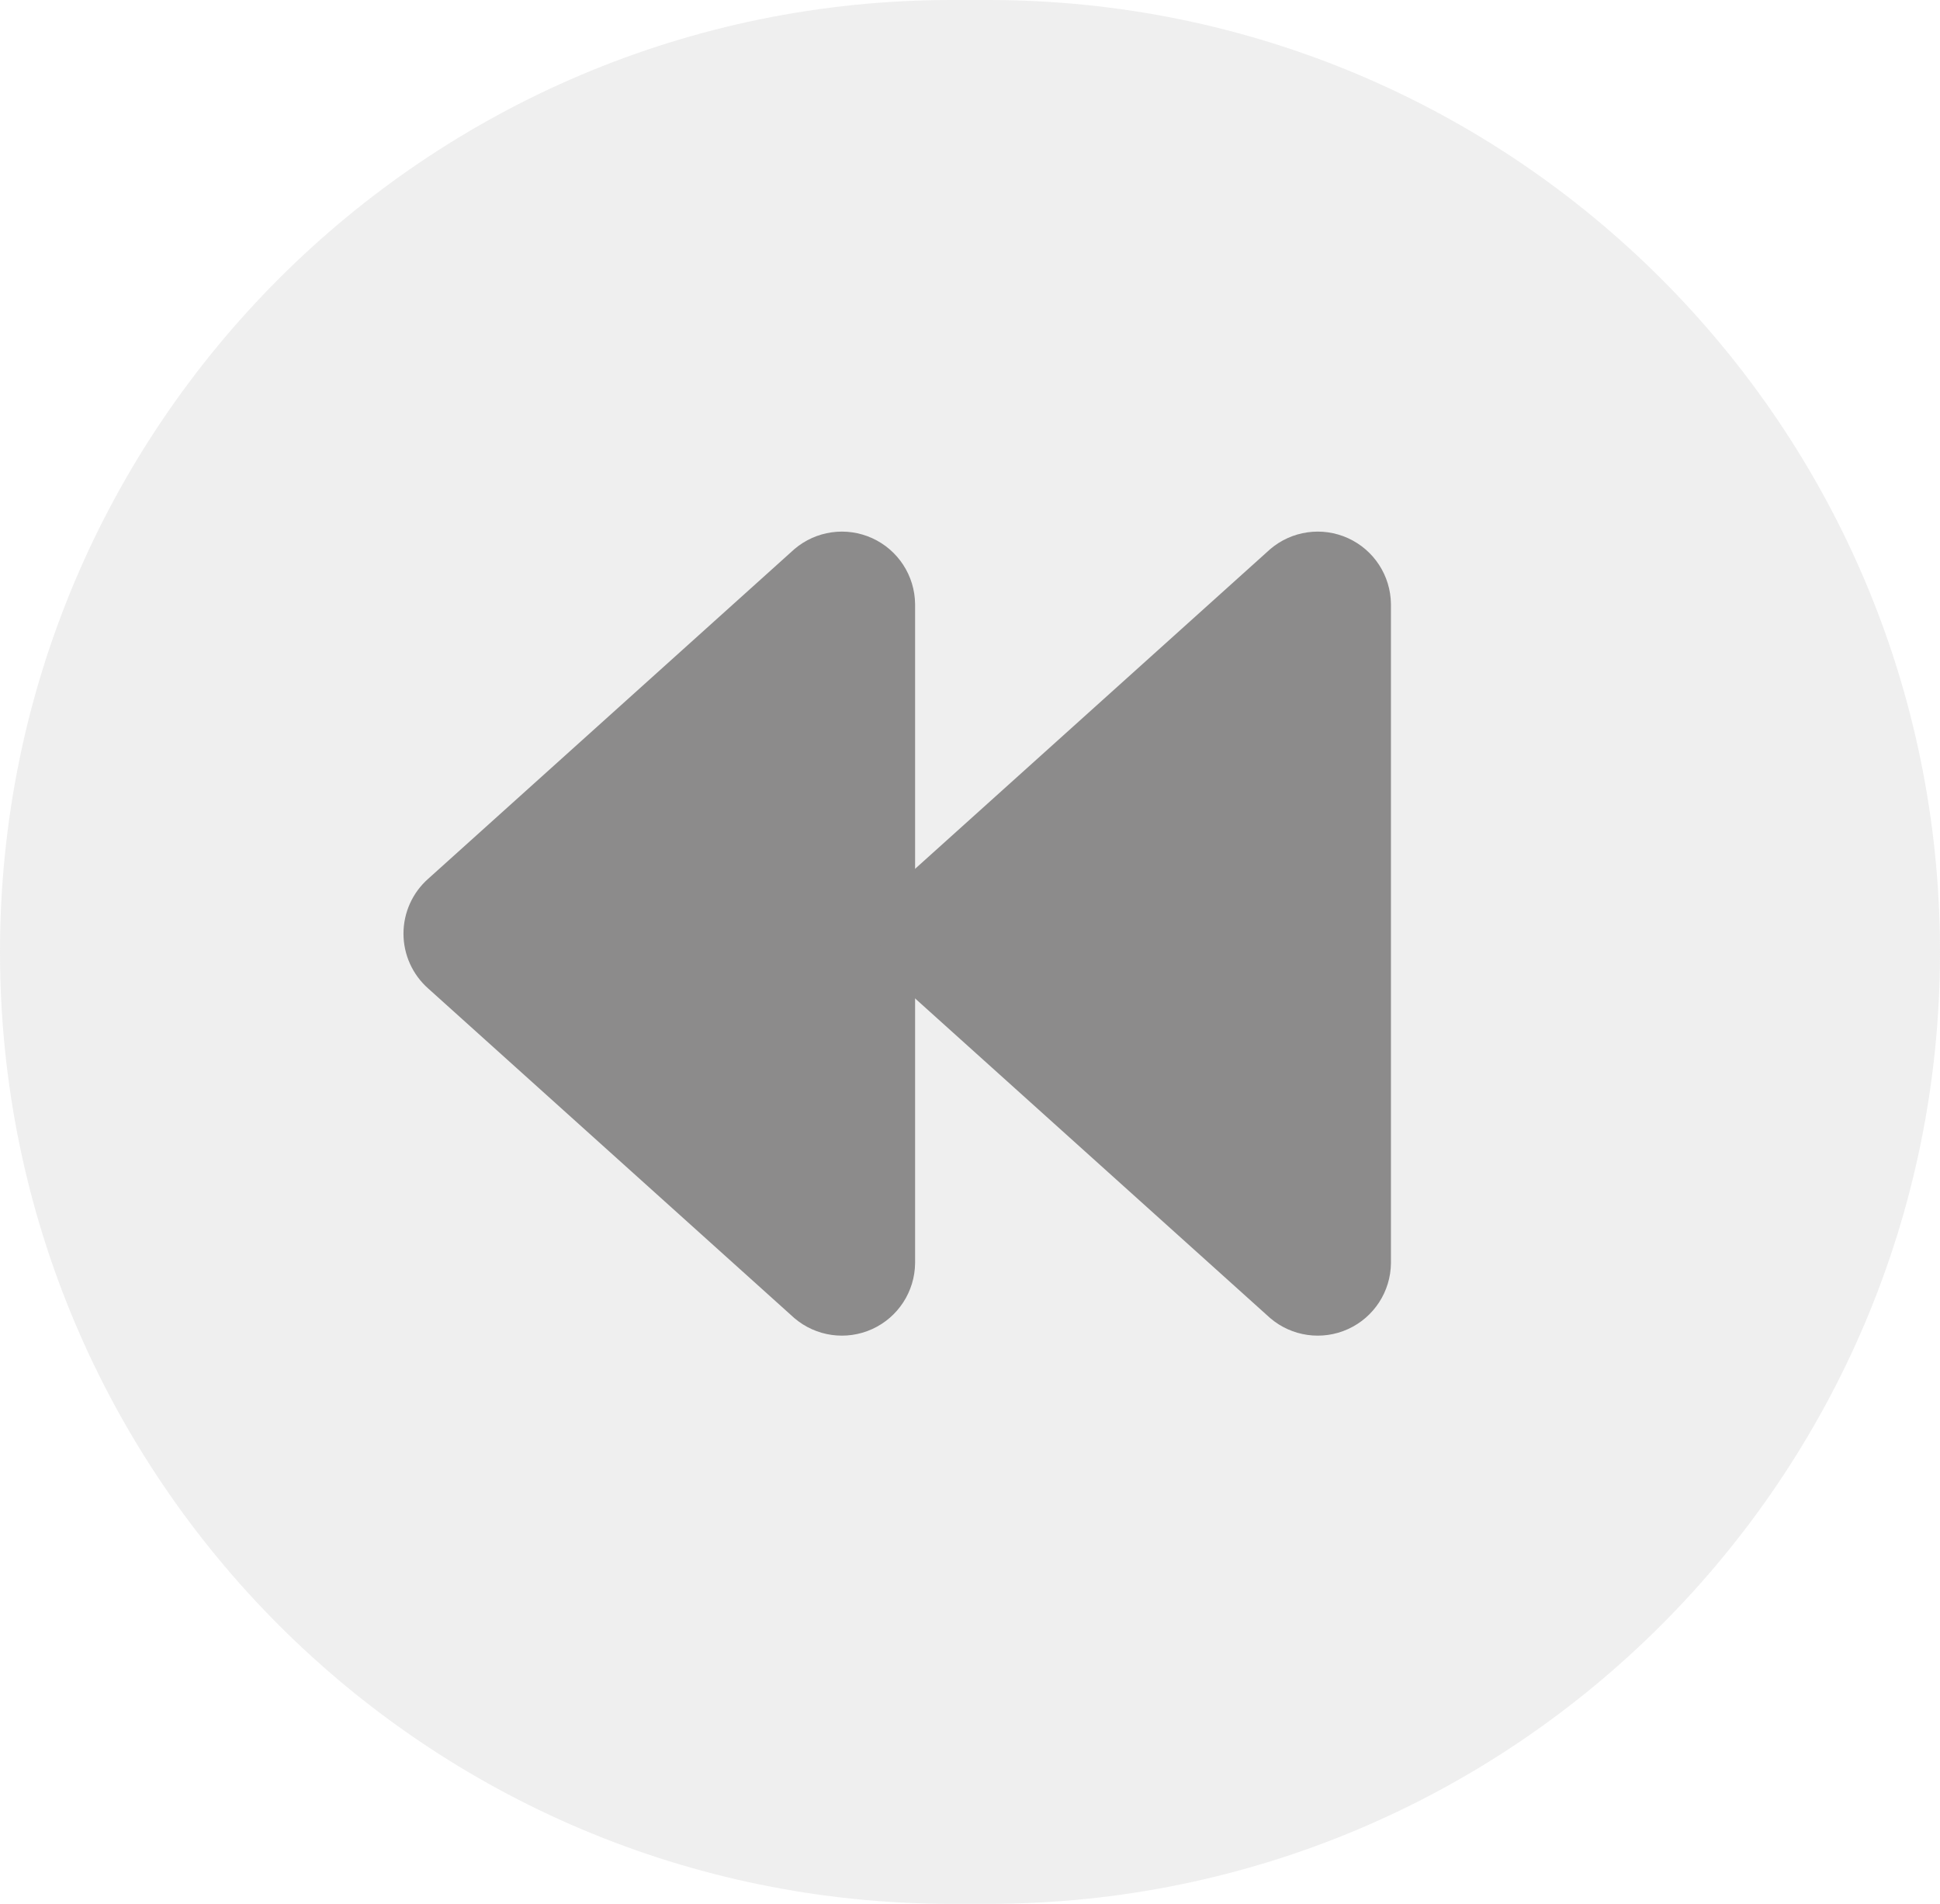
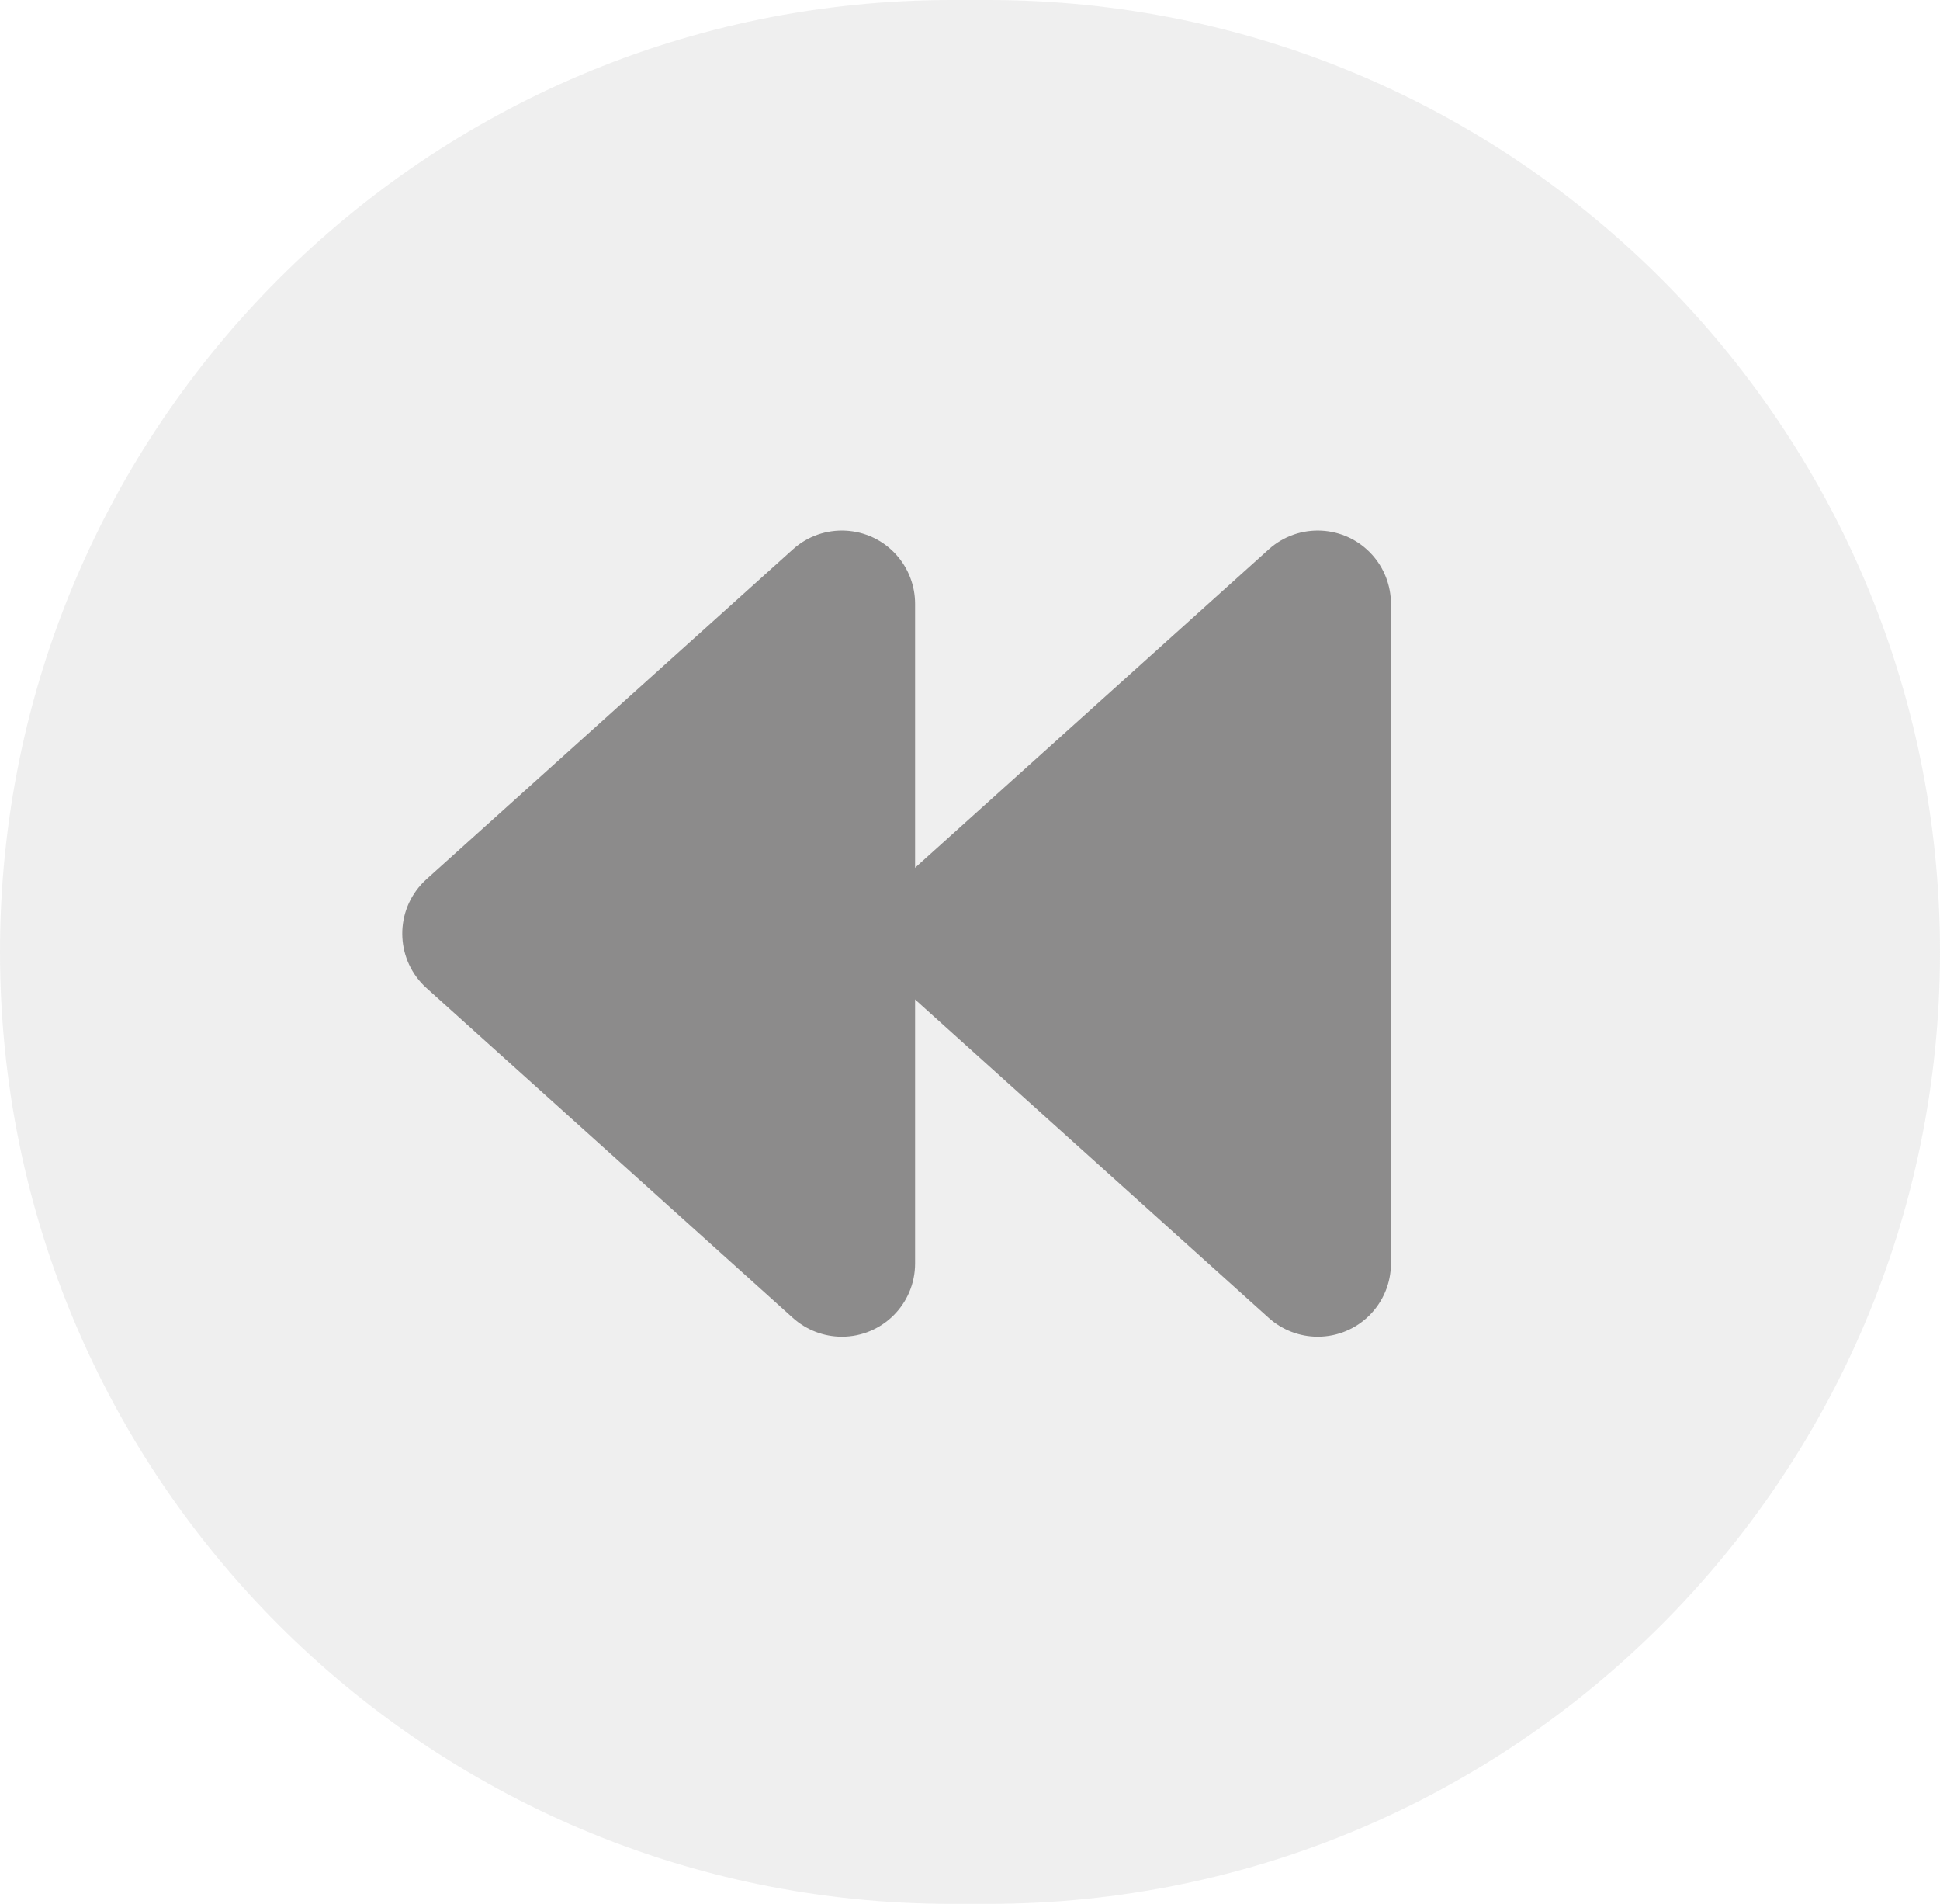
- <svg xmlns="http://www.w3.org/2000/svg" width="53" height="52" viewBox="0 0 53 52">
-   <g fill="none" fill-rule="evenodd">
-     <rect fill-opacity=".4" fill="#D8D8D8" width="53" height="52" rx="26" />
-     <path d="M11.7 24l10-9a2 2 0 013.3 1.5v18a2 2 0 01-3.3 1.5l-10-9a2 2 0 010-3z" fill="#8C8B8B" />
-     <path d="M24.7 24l10-9a2 2 0 013.3 1.5v18a2 2 0 01-3.3 1.5l-10-9a2 2 0 010-3z" fill="#8C8B8B" />
+ <svg xmlns="http://www.w3.org/2000/svg" width="53px" height="52px" viewBox="0 0 53 52" version="1.1">
+   <defs />
+   <g id="Events" stroke="none" stroke-width="1" fill="none" fill-rule="evenodd">
+     <g id="Assets" transform="translate(-44, -609)">
+       <g id="Elements-/-Richdata-/-Music-controls" transform="translate(44, 537)">
+         <g id="Prev" transform="translate(0, 72)">
+           <rect id="Rectangle-5" fill-opacity="0.4" fill="#D8D8D8" x="0" y="0" width="53" height="52" rx="26" />
+           <path d="M11.652,24.013 L21.662,15.004 C22.483,14.265 23.748,14.332 24.487,15.153 C24.817,15.52 25,15.997 25,16.491 L25,34.509 C25,35.614 24.105,36.509 23,36.509 C22.506,36.509 22.029,36.326 21.662,35.996 L11.652,26.987 C10.831,26.248 10.764,24.983 11.503,24.162 C11.55,24.11 11.6,24.06 11.652,24.013 Z" id="Path-2" fill="#8C8B8B" />
+           <path d="M24.652,24.013 L34.662,15.004 C35.483,14.265 36.748,14.332 37.487,15.153 C37.817,15.52 38,15.997 38,16.491 L38,34.509 C38,35.614 37.105,36.509 36,36.509 C35.506,36.509 35.029,36.326 34.662,35.996 L24.652,26.987 C23.831,26.248 23.764,24.983 24.503,24.162 C24.55,24.11 24.6,24.06 24.652,24.013 Z" id="Path-2" fill="#8C8B8B" />
+         </g>
+       </g>
+     </g>
  </g>
</svg>
